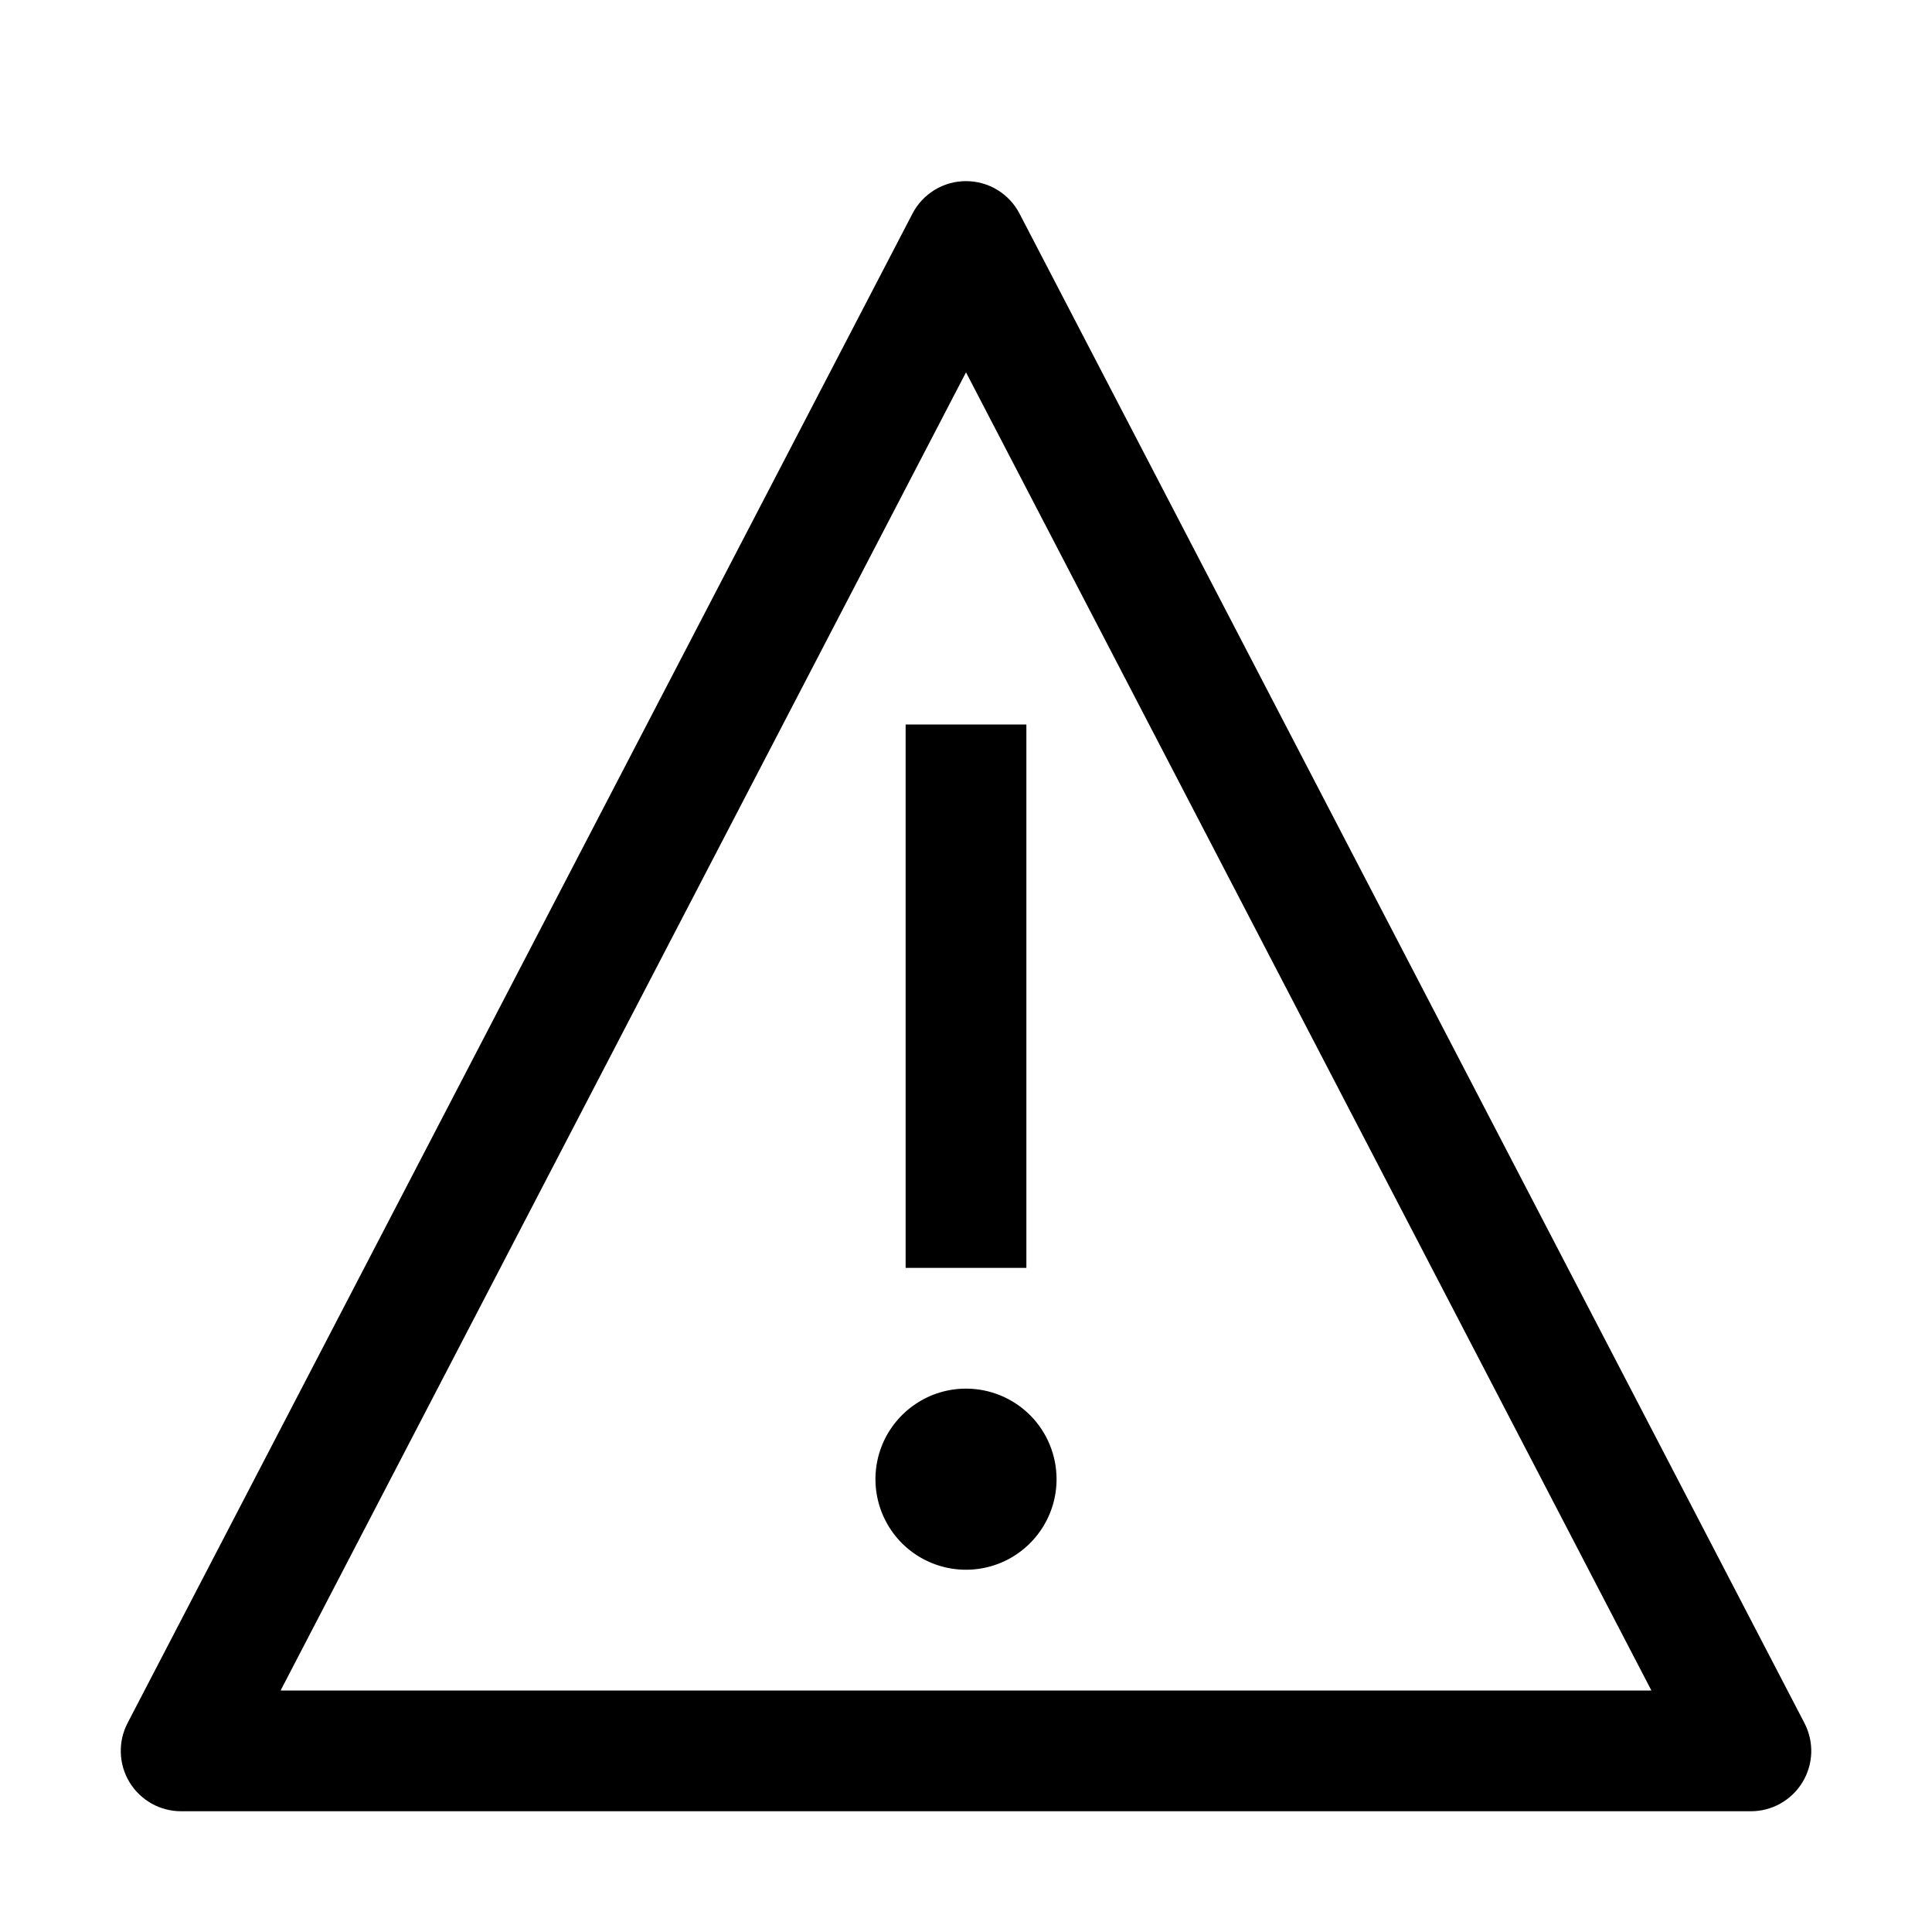
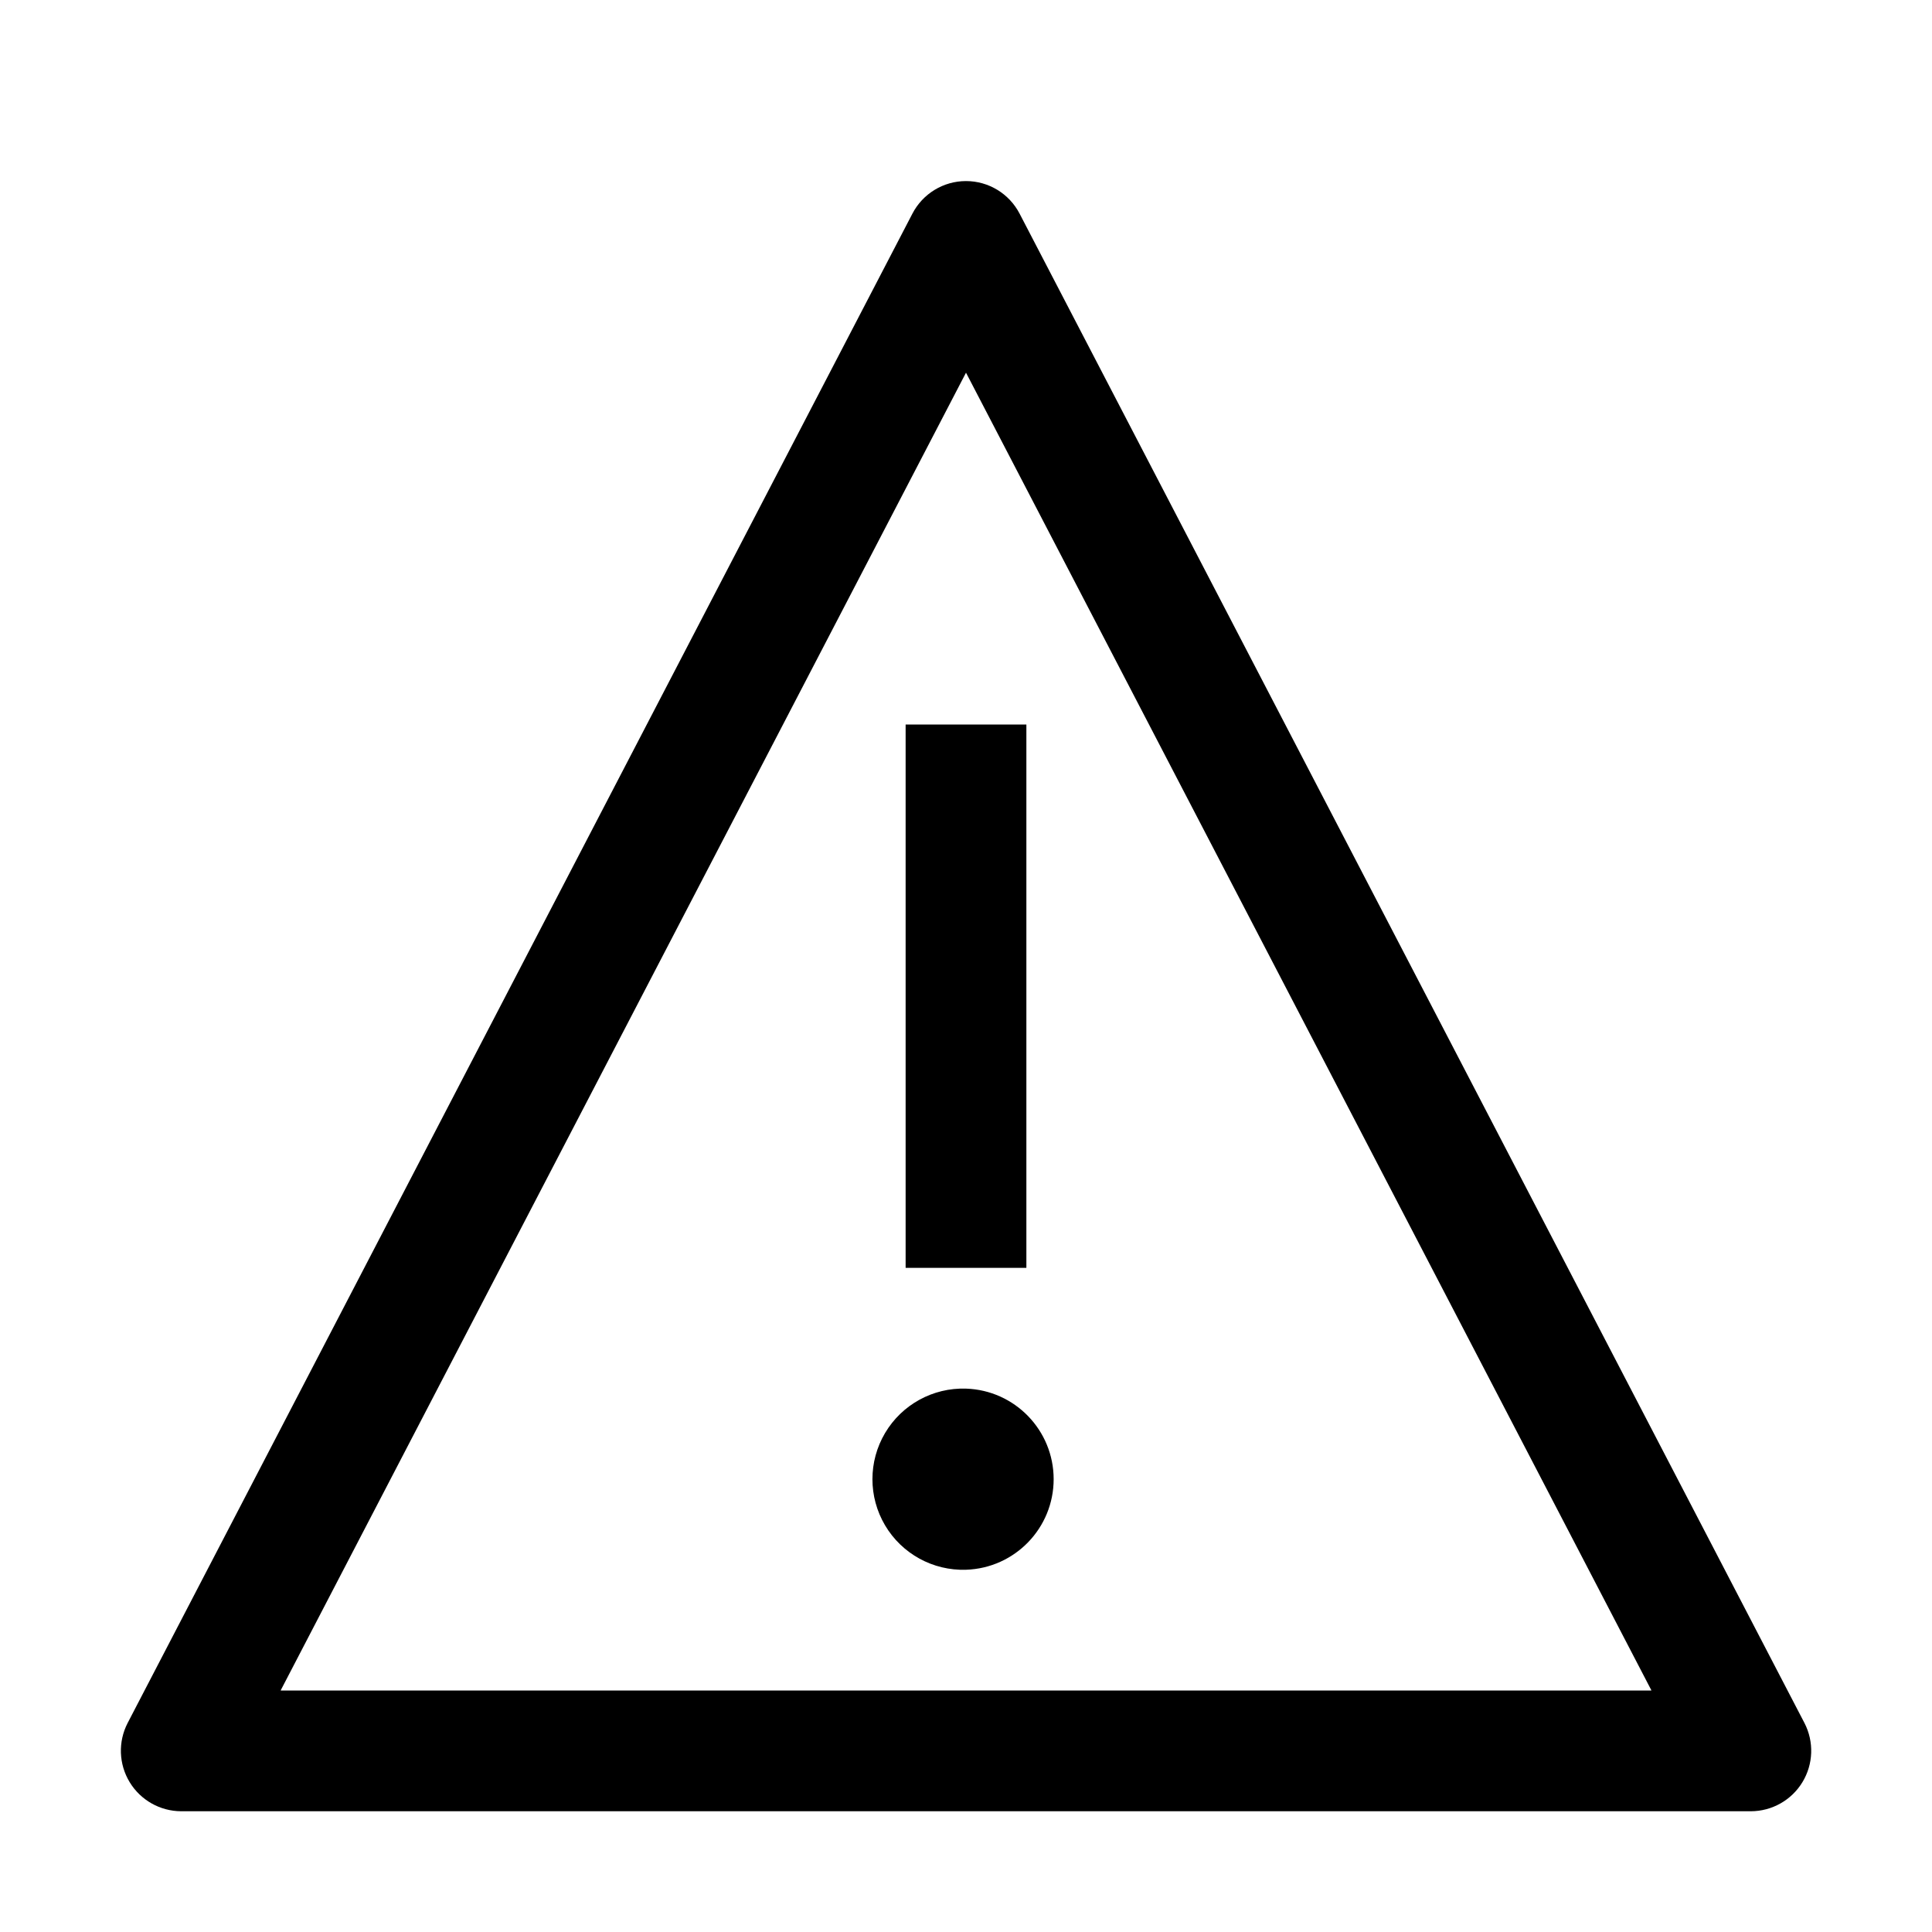
- <svg xmlns="http://www.w3.org/2000/svg" width="32" height="32" viewBox="0 0 32 32" fill="none">
-   <g clip-path="url(#clip0_1666_31034)">
-     <path d="M16 23C15.703 23 15.413 23.088 15.167 23.253C14.92 23.418 14.728 23.652 14.614 23.926C14.501 24.2 14.471 24.502 14.529 24.793C14.587 25.084 14.73 25.351 14.939 25.561C15.149 25.77 15.416 25.913 15.707 25.971C15.998 26.029 16.3 25.999 16.574 25.886C16.848 25.772 17.082 25.58 17.247 25.333C17.412 25.087 17.5 24.797 17.5 24.5C17.5 24.102 17.342 23.721 17.061 23.439C16.779 23.158 16.398 23 16 23Z" fill="black" />
-     <path d="M17 12H15V21H17V12Z" fill="black" />
-     <path d="M29 30H3C2.828 30 2.659 29.956 2.51 29.872C2.36 29.787 2.234 29.666 2.145 29.519C2.056 29.372 2.006 29.205 2.001 29.033C1.995 28.861 2.034 28.691 2.113 28.539L15.113 3.539C15.197 3.376 15.325 3.24 15.481 3.145C15.637 3.05 15.817 3 16 3C16.183 3 16.363 3.05 16.519 3.145C16.675 3.24 16.803 3.376 16.887 3.539L29.887 28.539C29.966 28.691 30.005 28.861 30 29.033C29.994 29.205 29.944 29.372 29.855 29.519C29.766 29.666 29.64 29.787 29.49 29.872C29.341 29.956 29.172 30 29 30V30ZM4.651 28H27.349L27.351 27.997L16.002 6.171H15.998L4.649 27.997L4.651 28Z" fill="black" />
-   </g>
+ <svg xmlns="http://www.w3.org/2000/svg" width="20" height="20" fill="none" viewBox="0 0 20 20">
+   <path fill="currentColor" d="M10 14.375a.938.938 0 1 0 0 1.875.938.938 0 0 0 0-1.875ZM10.625 7.5h-1.25v5.625h1.25V7.5Z" />
+   <path fill="currentColor" d="M18.125 18.75H1.875a.626.626 0 0 1-.554-.913L9.445 2.212a.625.625 0 0 1 1.11 0l8.125 15.625a.626.626 0 0 1-.555.913ZM2.907 17.5h14.186l.002-.002L10 3.858H10l-7.094 13.64.002.002Z" />
</svg>
